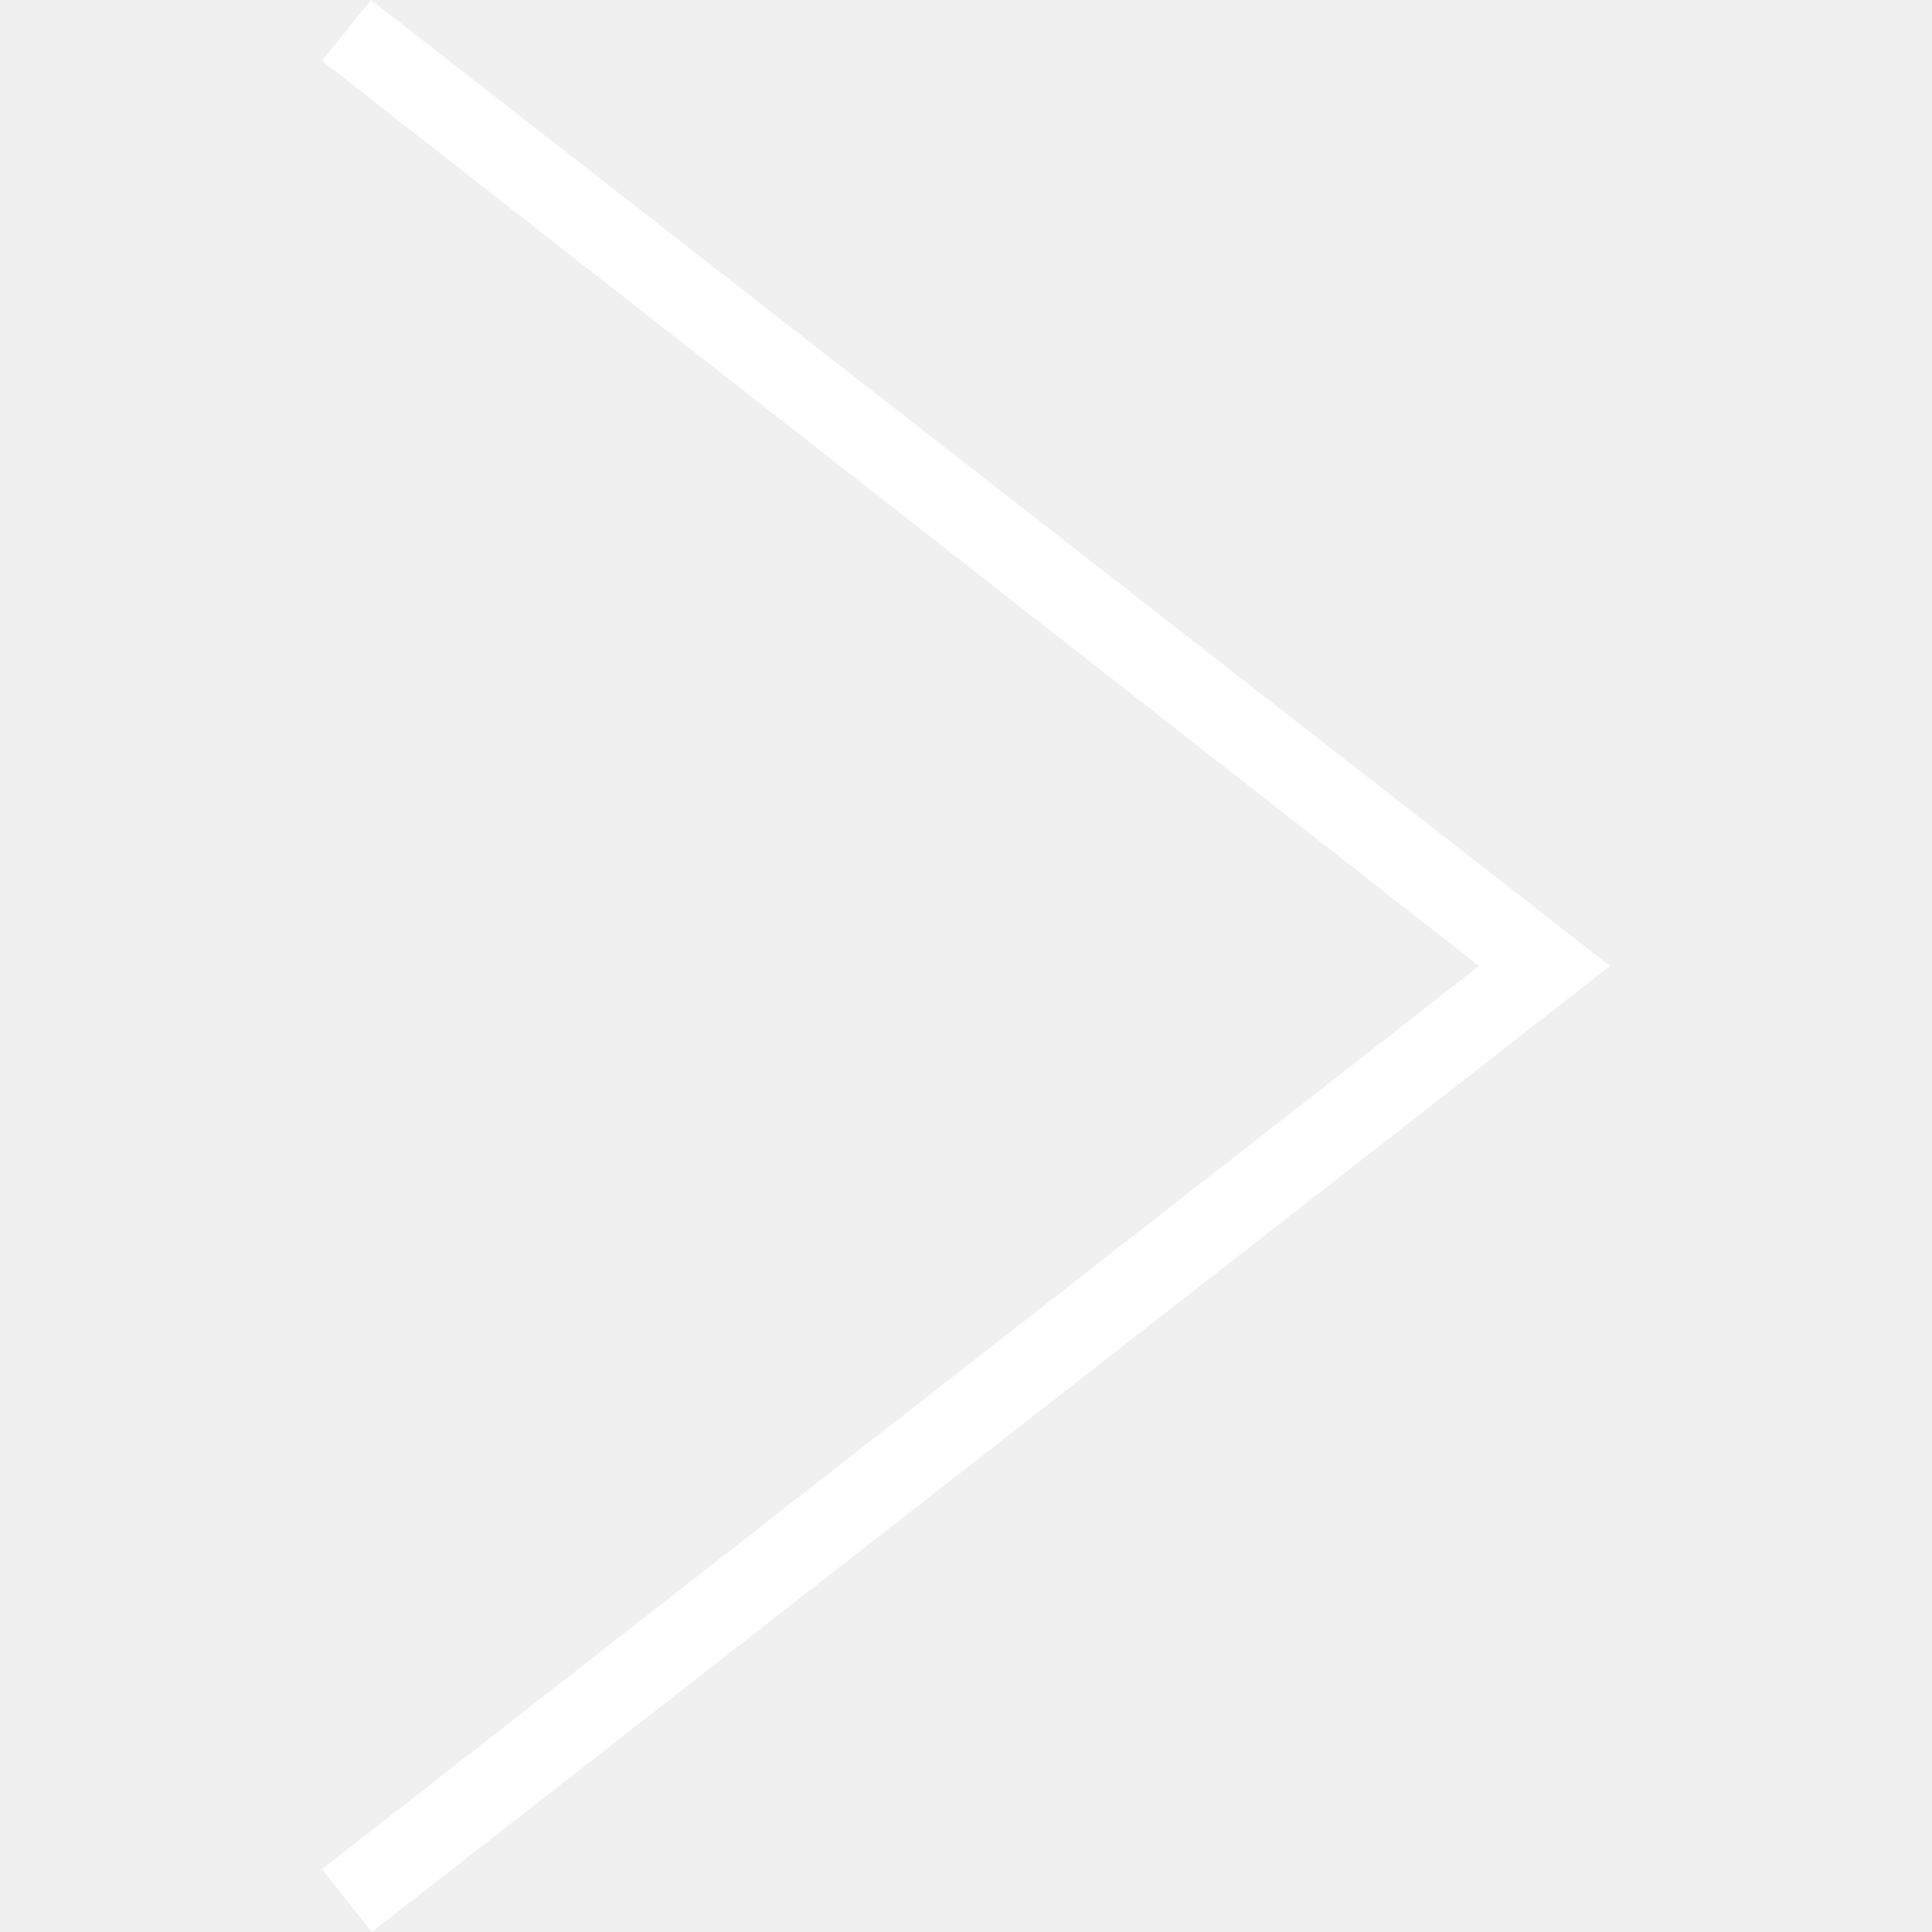
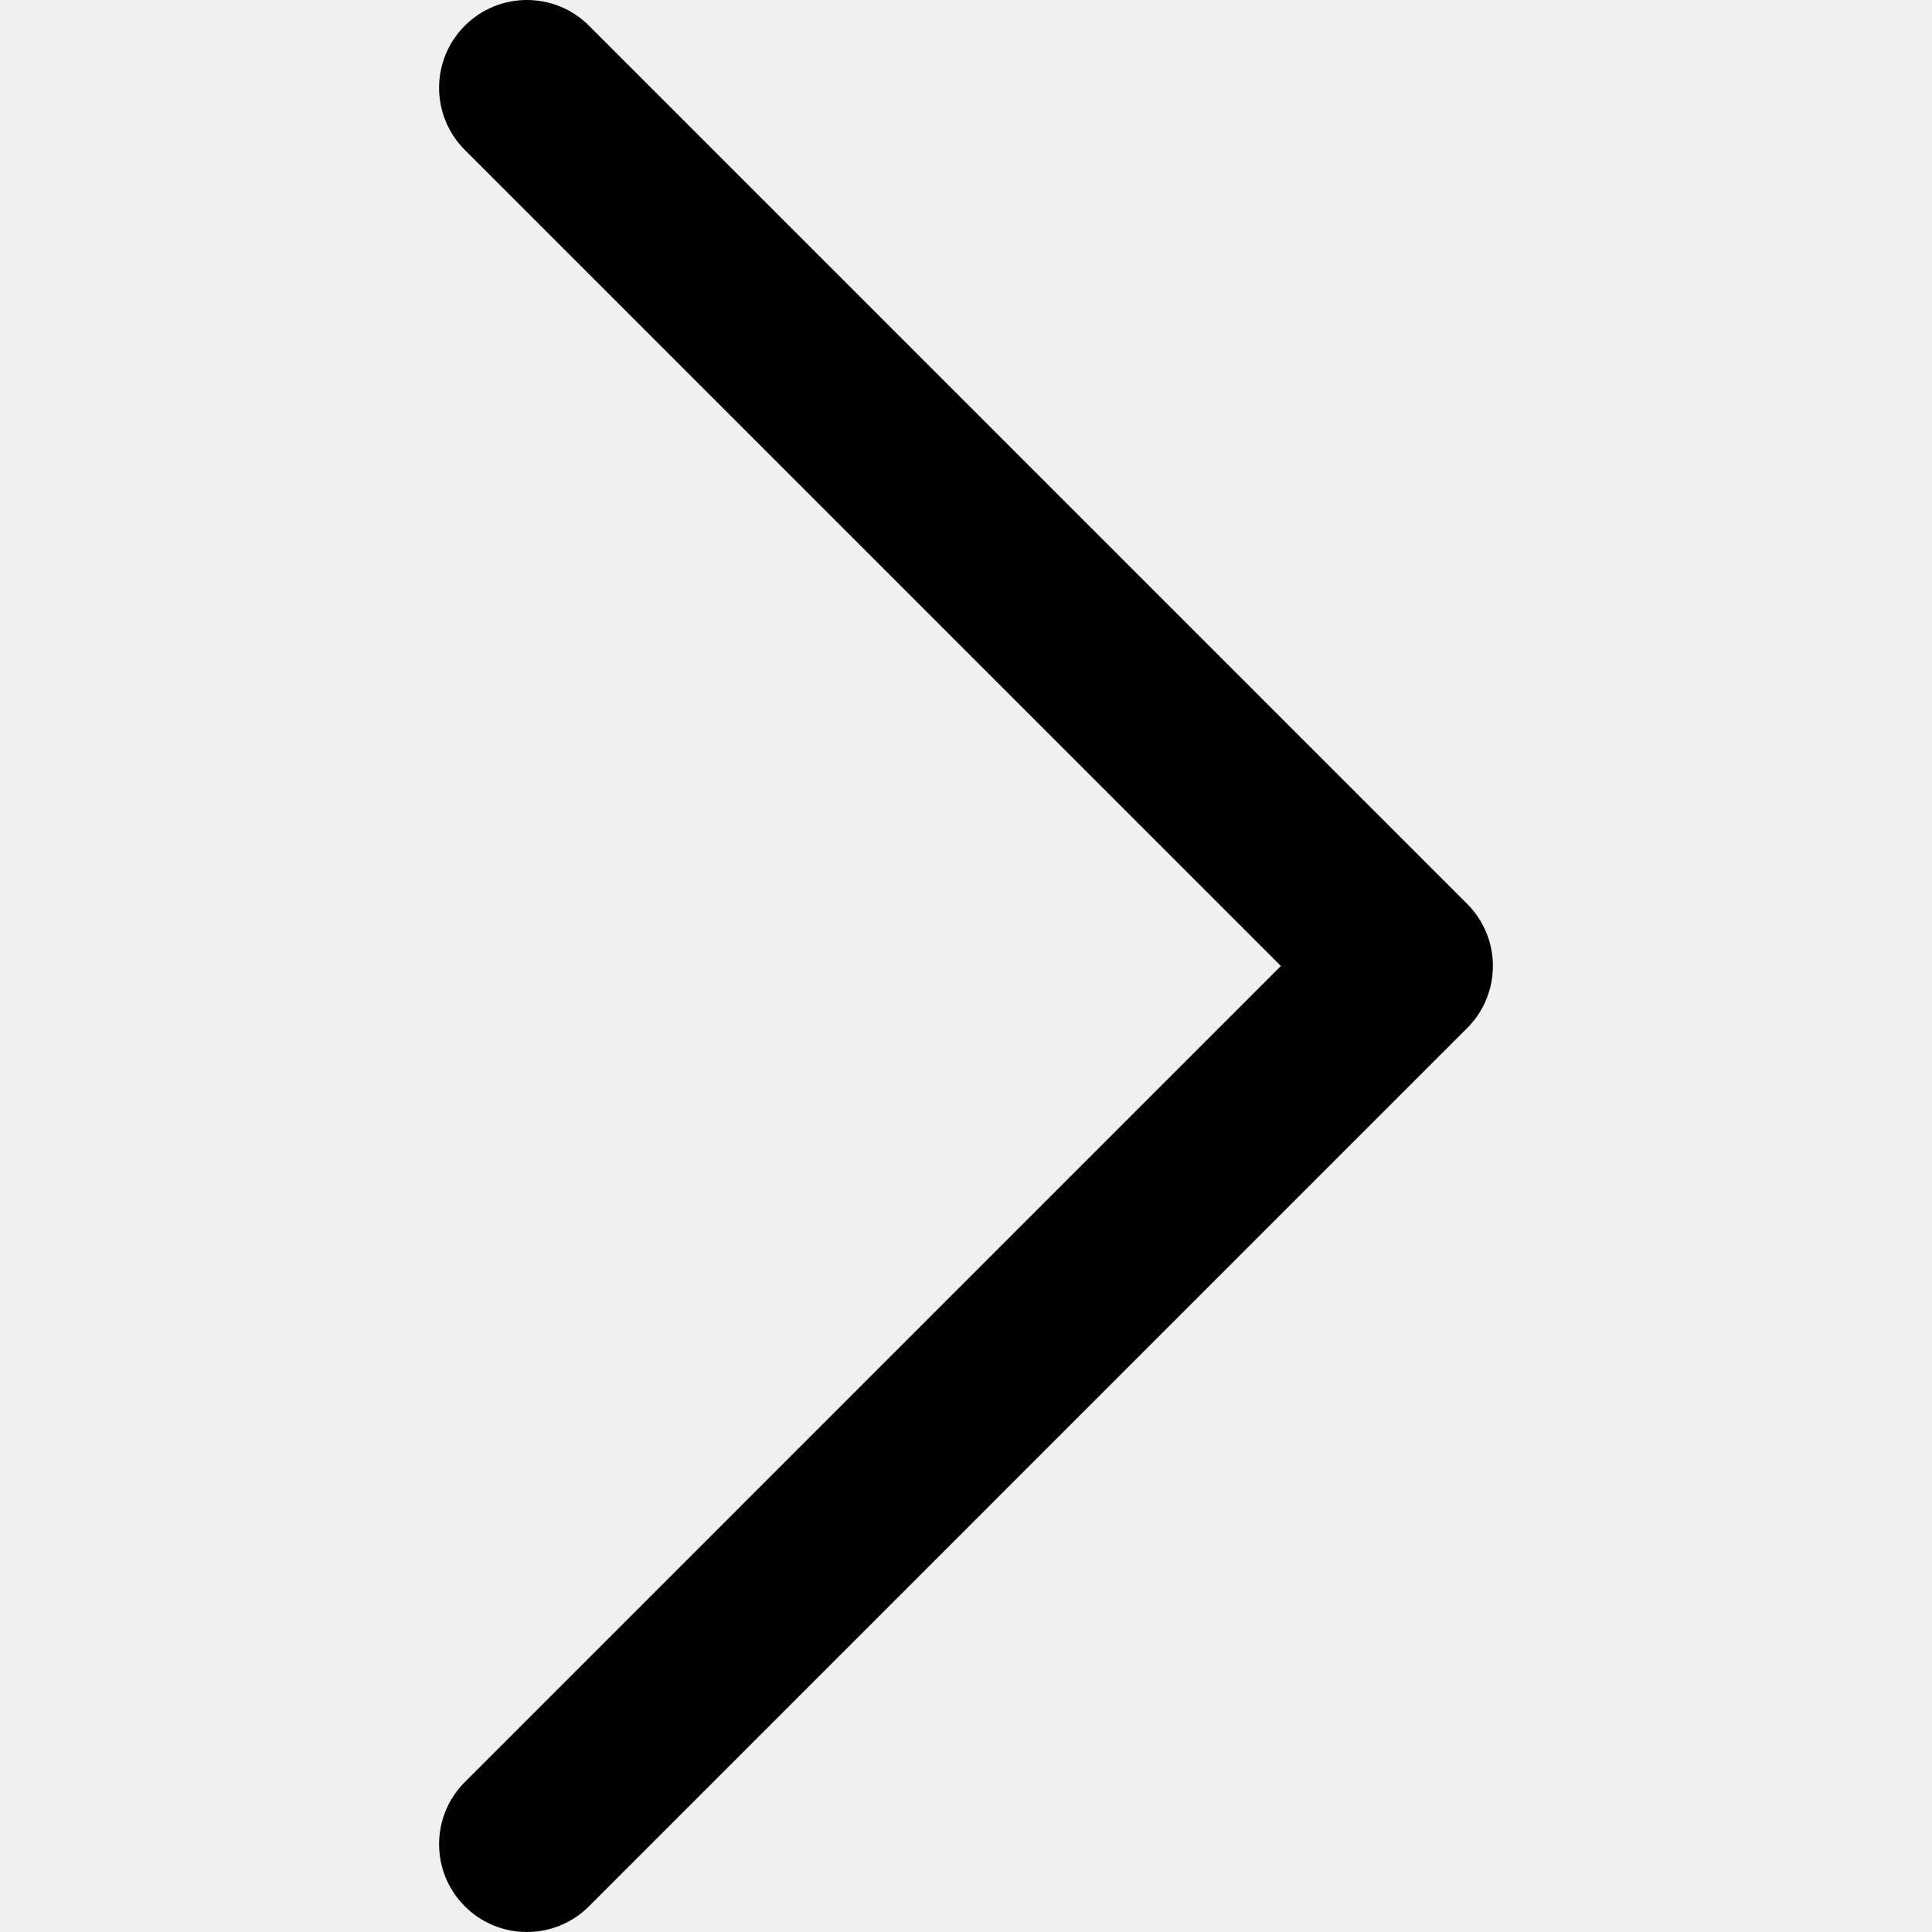
- <svg xmlns="http://www.w3.org/2000/svg" width="24" height="24" fill-rule="evenodd" fill="white" clip-rule="evenodd">
-   <path d="M4 .755l14.374 11.245-14.374 11.219.619.781 15.381-12-15.391-12-.609.755z" />
+ <svg xmlns="http://www.w3.org/2000/svg" version="1.1" id="Layer_1" x="0px" y="0px" viewBox="0 0 330 330" style="enable-background:new 0 0 330 330;" xml:space="preserve">
+   <path id="XMLID_222_" d="M250.606,154.389l-150-149.996c-5.857-5.858-15.355-5.858-21.213,0.001  c-5.857,5.858-5.857,15.355,0.001,21.213l139.393,139.39L79.393,304.394c-5.857,5.858-5.857,15.355,0.001,21.213  C82.322,328.536,86.161,330,90,330s7.678-1.464,10.607-4.394l149.999-150.004c2.814-2.813,4.394-6.628,4.394-10.606  C255,161.018,253.42,157.202,250.606,154.389z" />
+   <g>
+ </g>
+   <g>
+ </g>
+   <g>
+ </g>
+   <g>
+ </g>
+   <g>
+ </g>
+   <g>
+ </g>
+   <g>
+ </g>
+   <g>
+ </g>
+   <g>
+ </g>
+   <g>
+ </g>
+   <g>
+ </g>
+   <g>
+ </g>
+   <g>
+ </g>
+   <g>
+ </g>
+   <g>
+ </g>
</svg>
